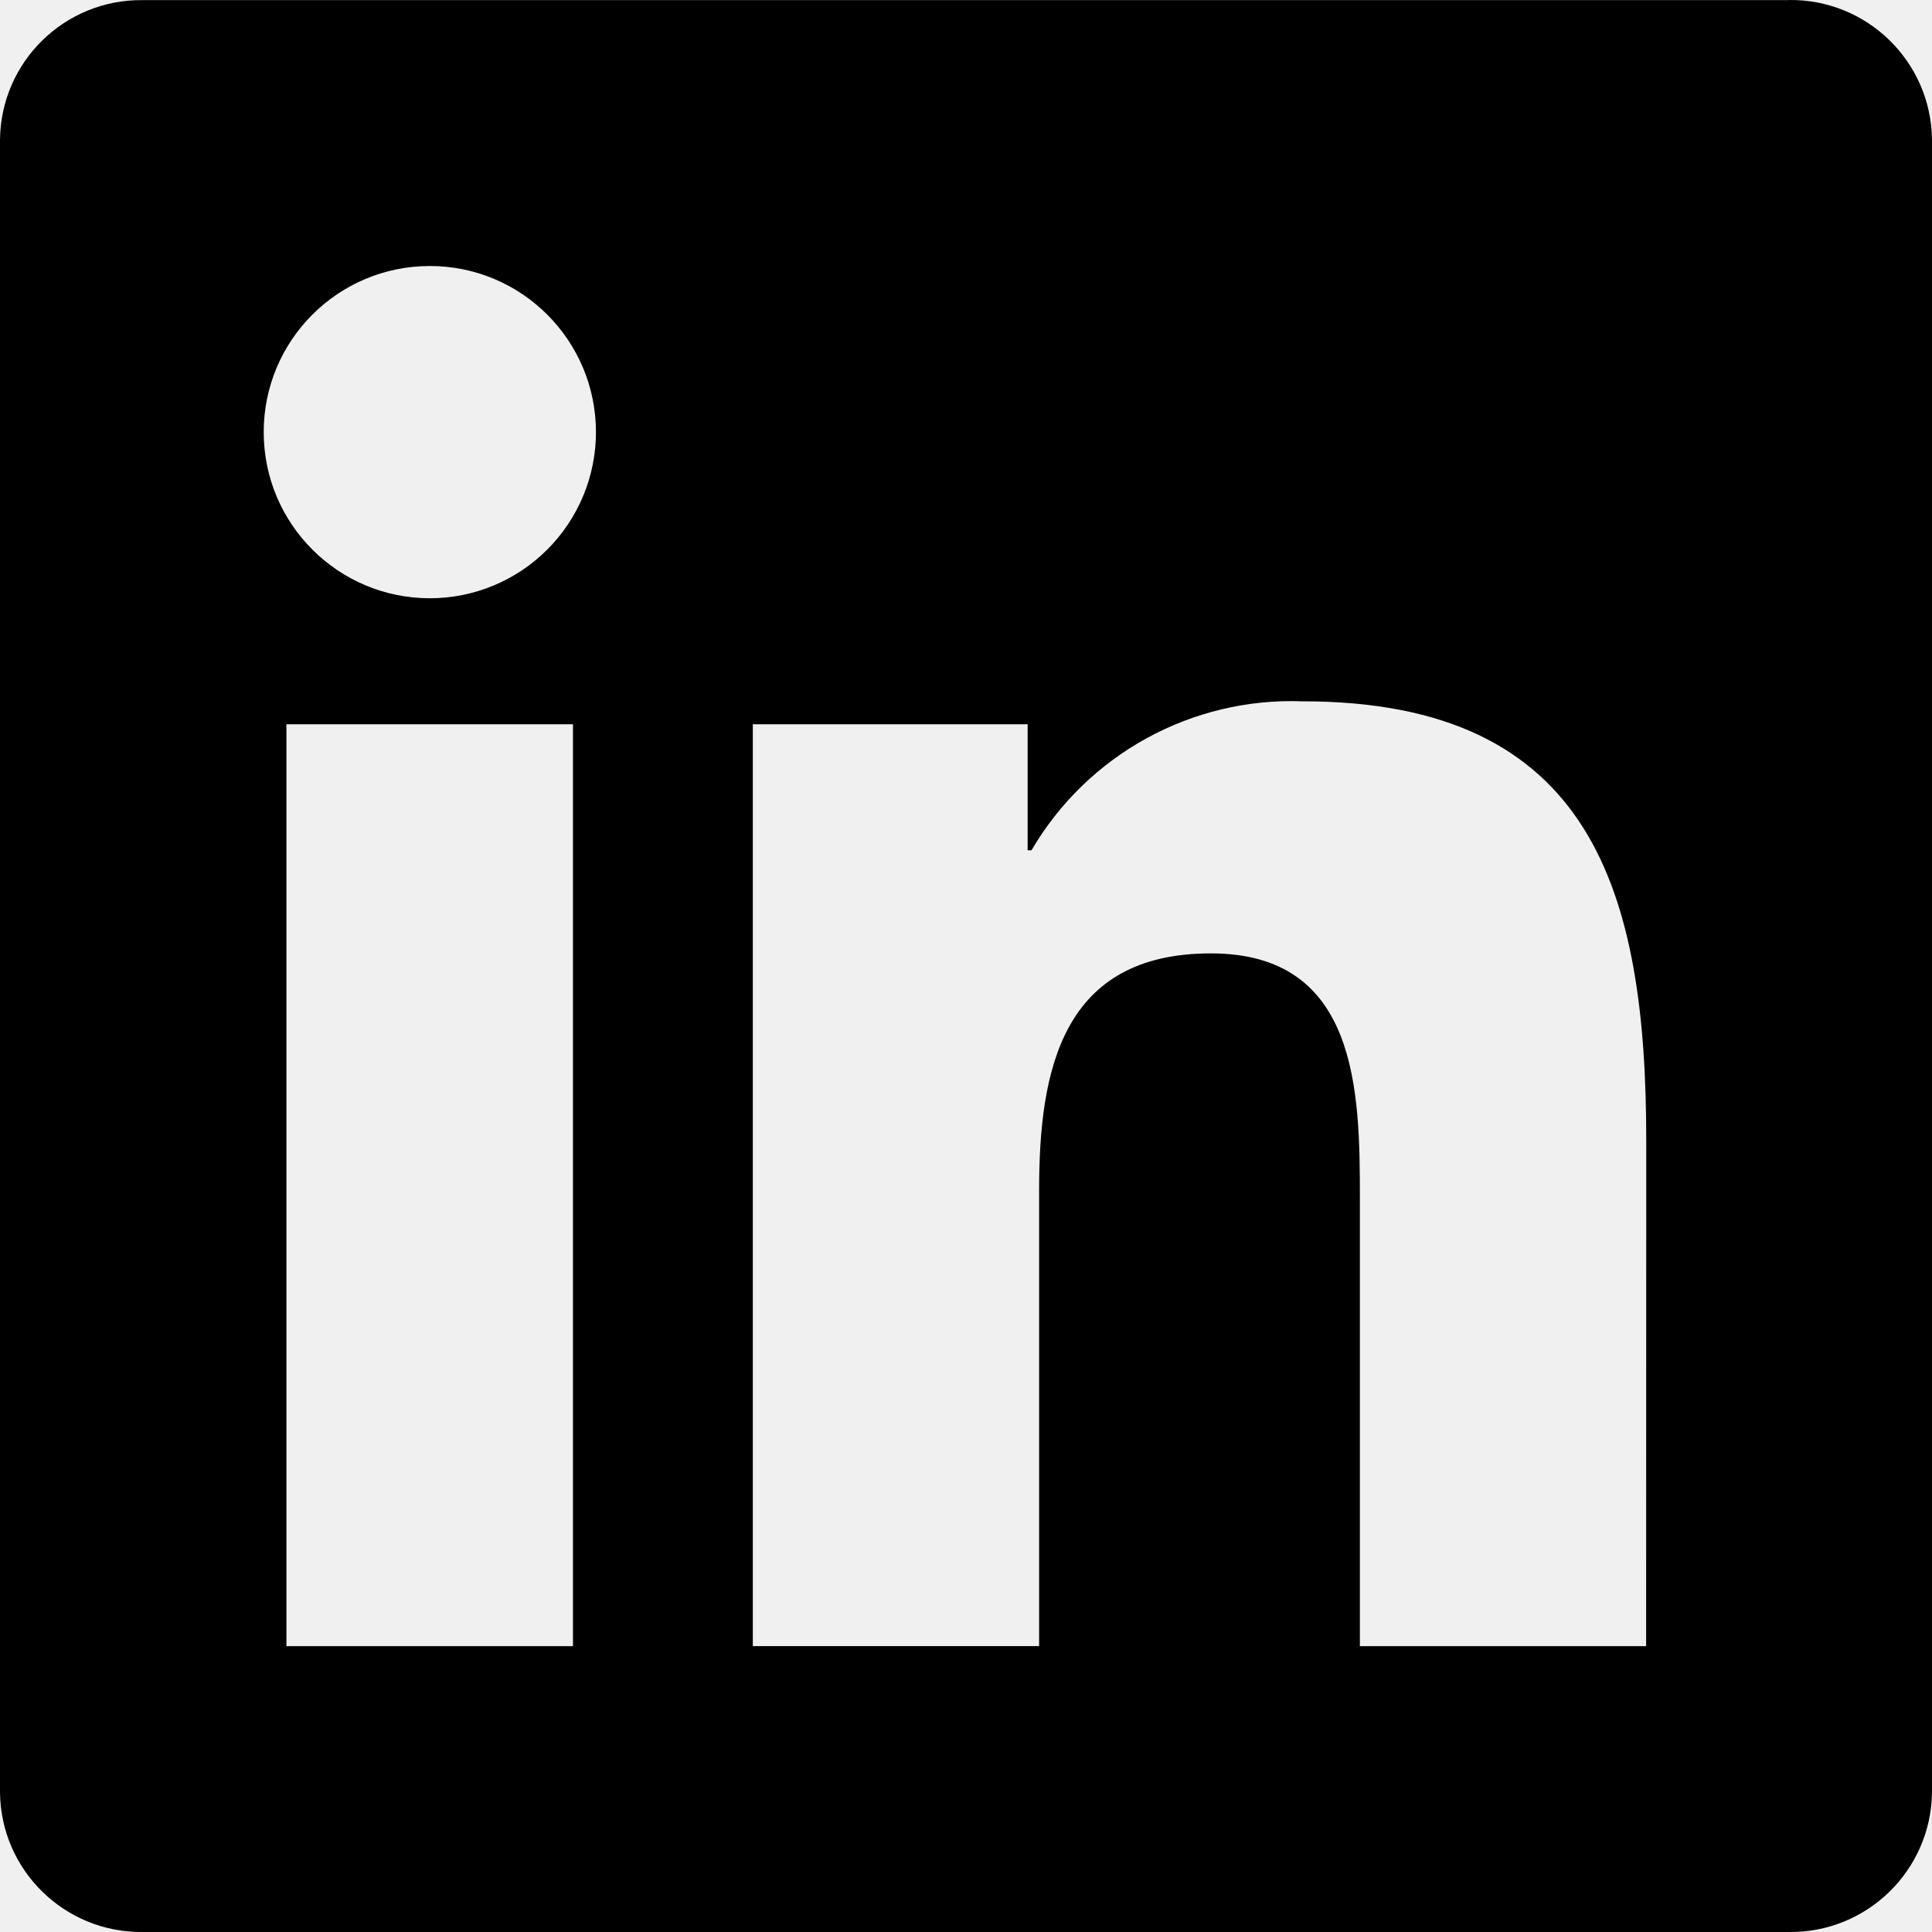
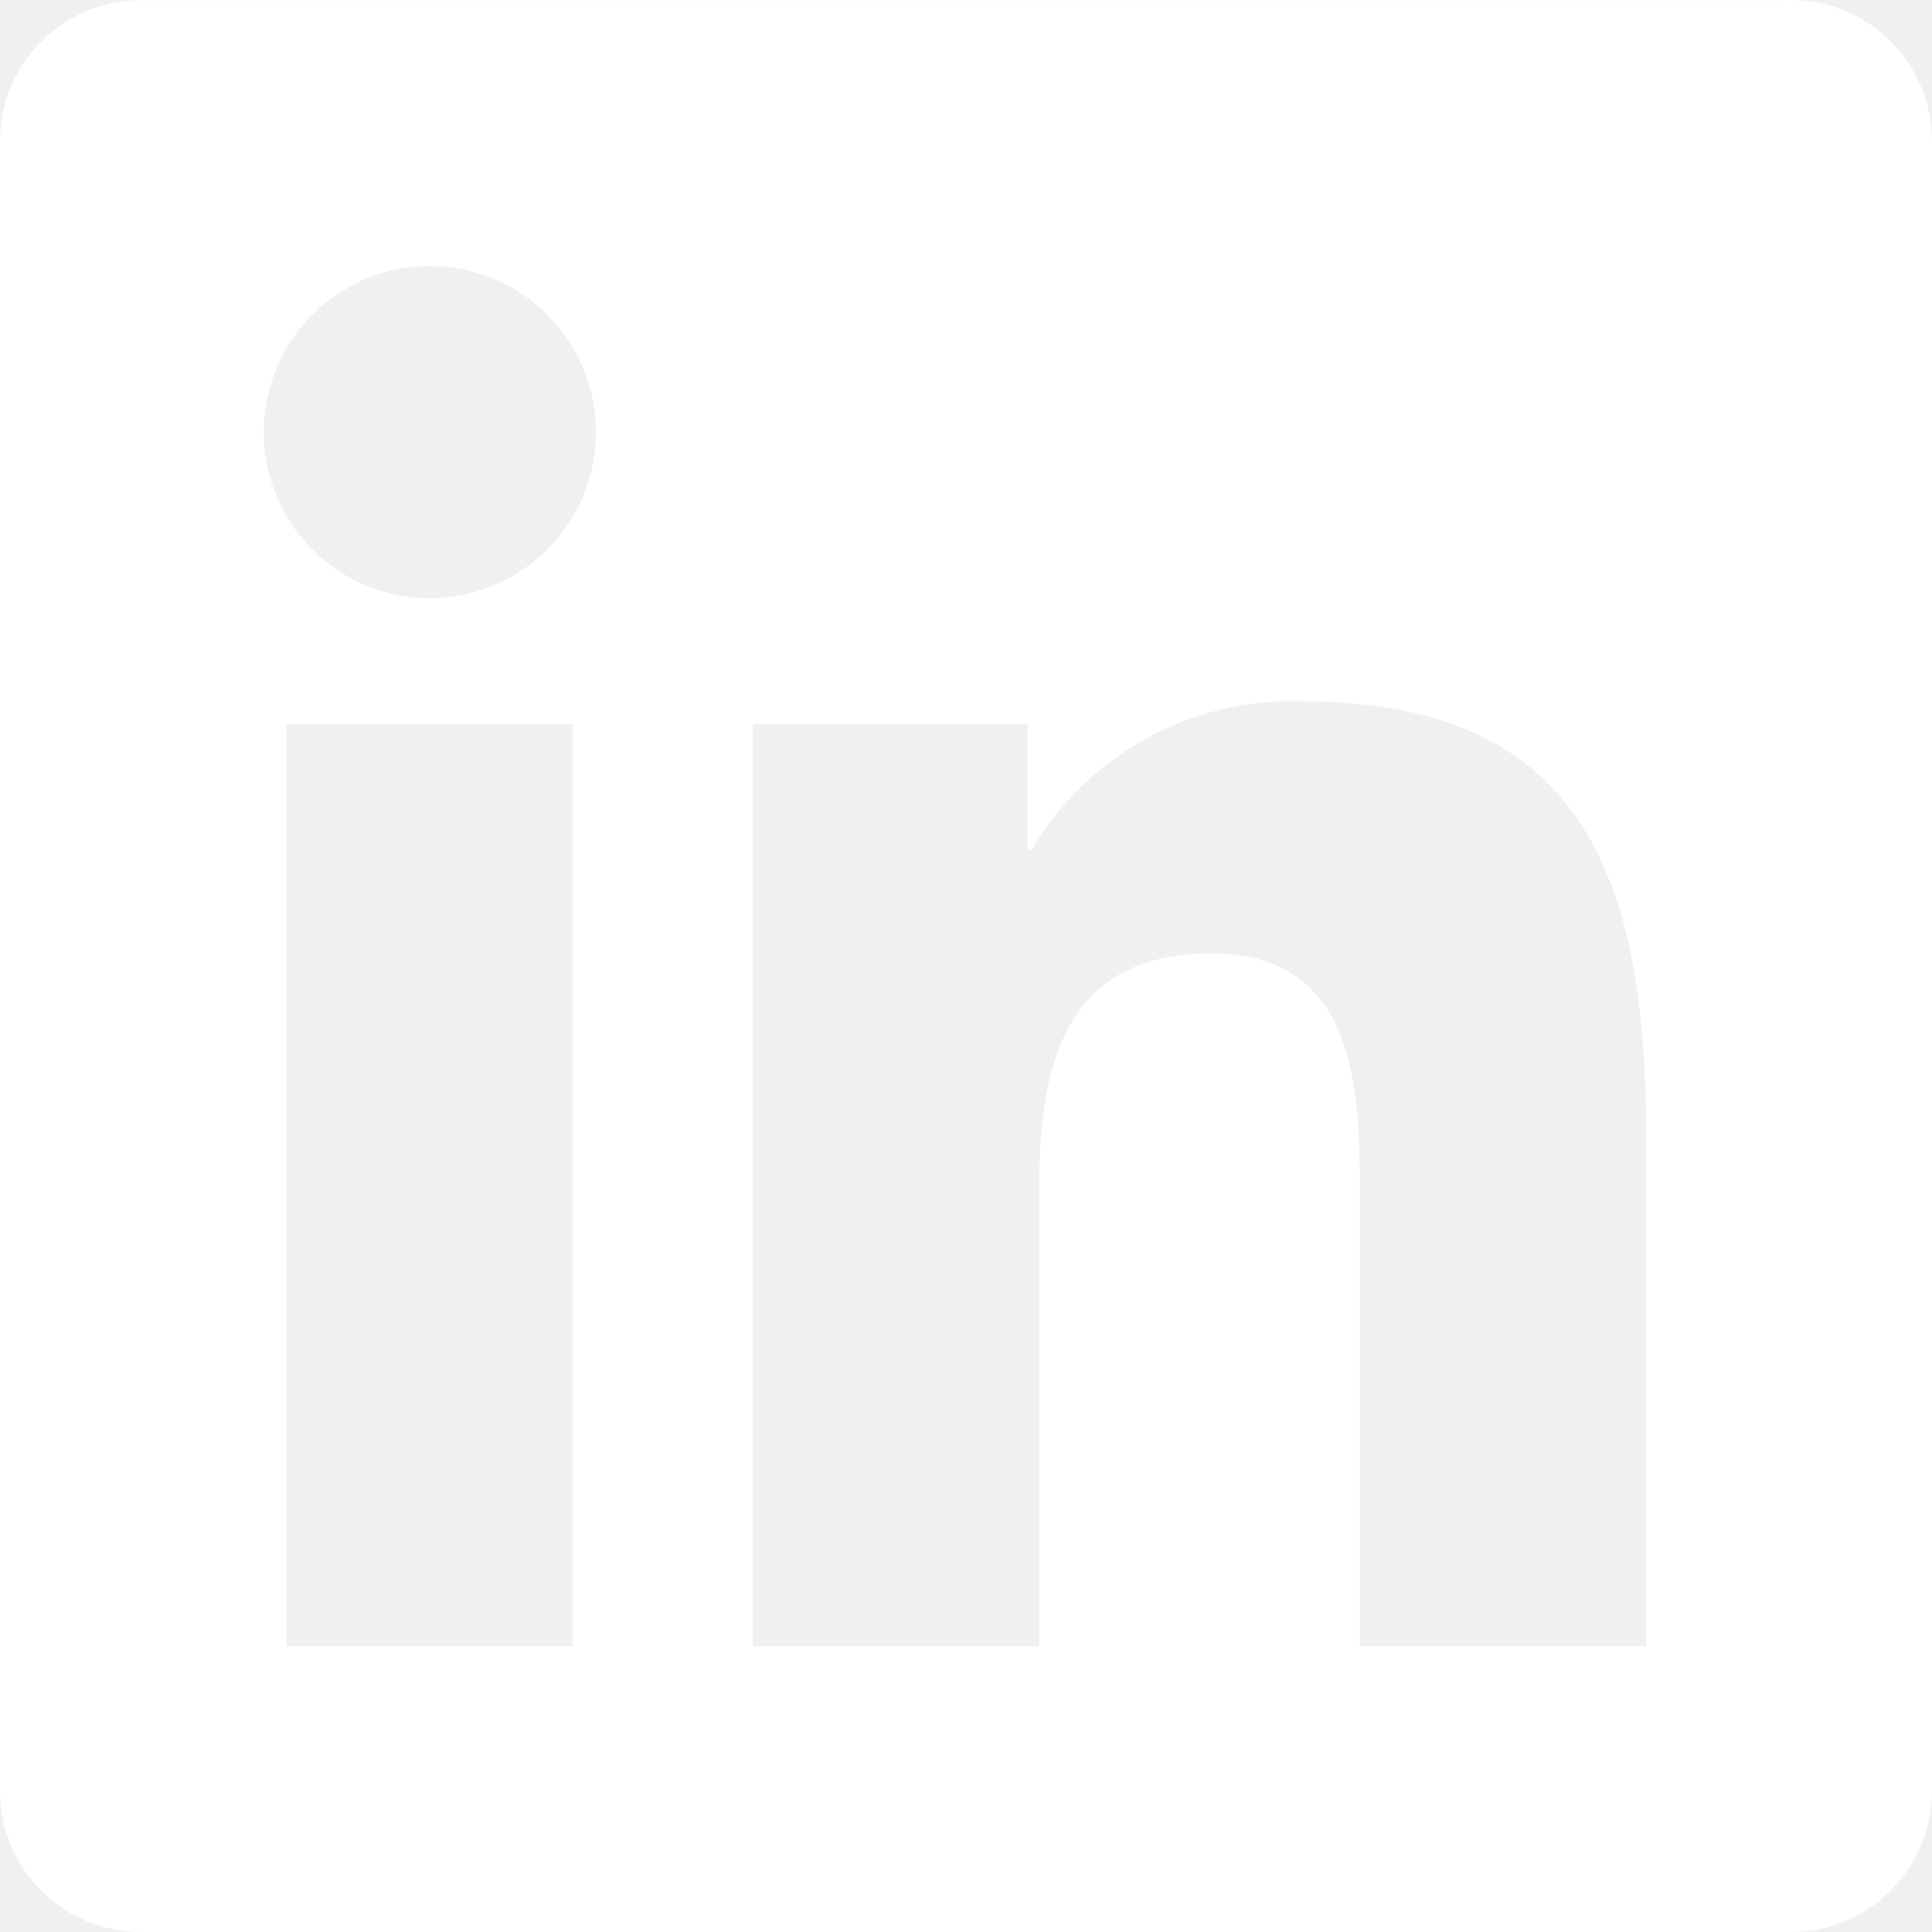
<svg xmlns="http://www.w3.org/2000/svg" width="32" height="32" viewBox="0 0 32 32" fill="none">
-   <path d="M27.265 27.266H22.524V19.841C22.524 18.07 22.492 15.791 20.058 15.791C17.589 15.791 17.211 17.72 17.211 19.712V27.265H12.469V11.996H17.021V14.083H17.085C18.013 12.496 19.739 11.548 21.576 11.616C26.381 11.616 27.267 14.777 27.267 18.889L27.265 27.266ZM7.12 9.909C5.6 9.909 4.368 8.677 4.368 7.158C4.367 5.638 5.599 4.406 7.119 4.406C8.638 4.405 9.87 5.637 9.871 7.157C9.871 7.886 9.581 8.586 9.065 9.102C8.549 9.619 7.849 9.909 7.12 9.909ZM9.49 27.266H4.744V11.996H9.49V27.266ZM29.629 0.002H2.361C1.073 -0.012 0.016 1.02 0 2.309V29.691C0.015 30.98 1.072 32.013 2.361 32H29.629C30.921 32.016 31.982 30.983 32 29.691V2.307C31.982 1.016 30.921 -0.017 29.629 0" fill="black" />
+   <path d="M27.265 27.266H22.524V19.841C22.524 18.07 22.492 15.791 20.058 15.791C17.589 15.791 17.211 17.72 17.211 19.712V27.265H12.469V11.996H17.021V14.083H17.085C18.013 12.496 19.739 11.548 21.576 11.616C26.381 11.616 27.267 14.777 27.267 18.889L27.265 27.266ZM7.12 9.909C5.6 9.909 4.368 8.677 4.368 7.158C4.367 5.638 5.599 4.406 7.119 4.406C8.638 4.405 9.87 5.637 9.871 7.157C9.871 7.886 9.581 8.586 9.065 9.102C8.549 9.619 7.849 9.909 7.12 9.909ZM9.49 27.266H4.744V11.996H9.49V27.266ZM29.629 0.002H2.361C1.073 -0.012 0.016 1.02 0 2.309V29.691C0.015 30.98 1.072 32.013 2.361 32H29.629C30.921 32.016 31.982 30.983 32 29.691V2.307C31.982 1.016 30.921 -0.017 29.629 0" fill="white" />
</svg>
